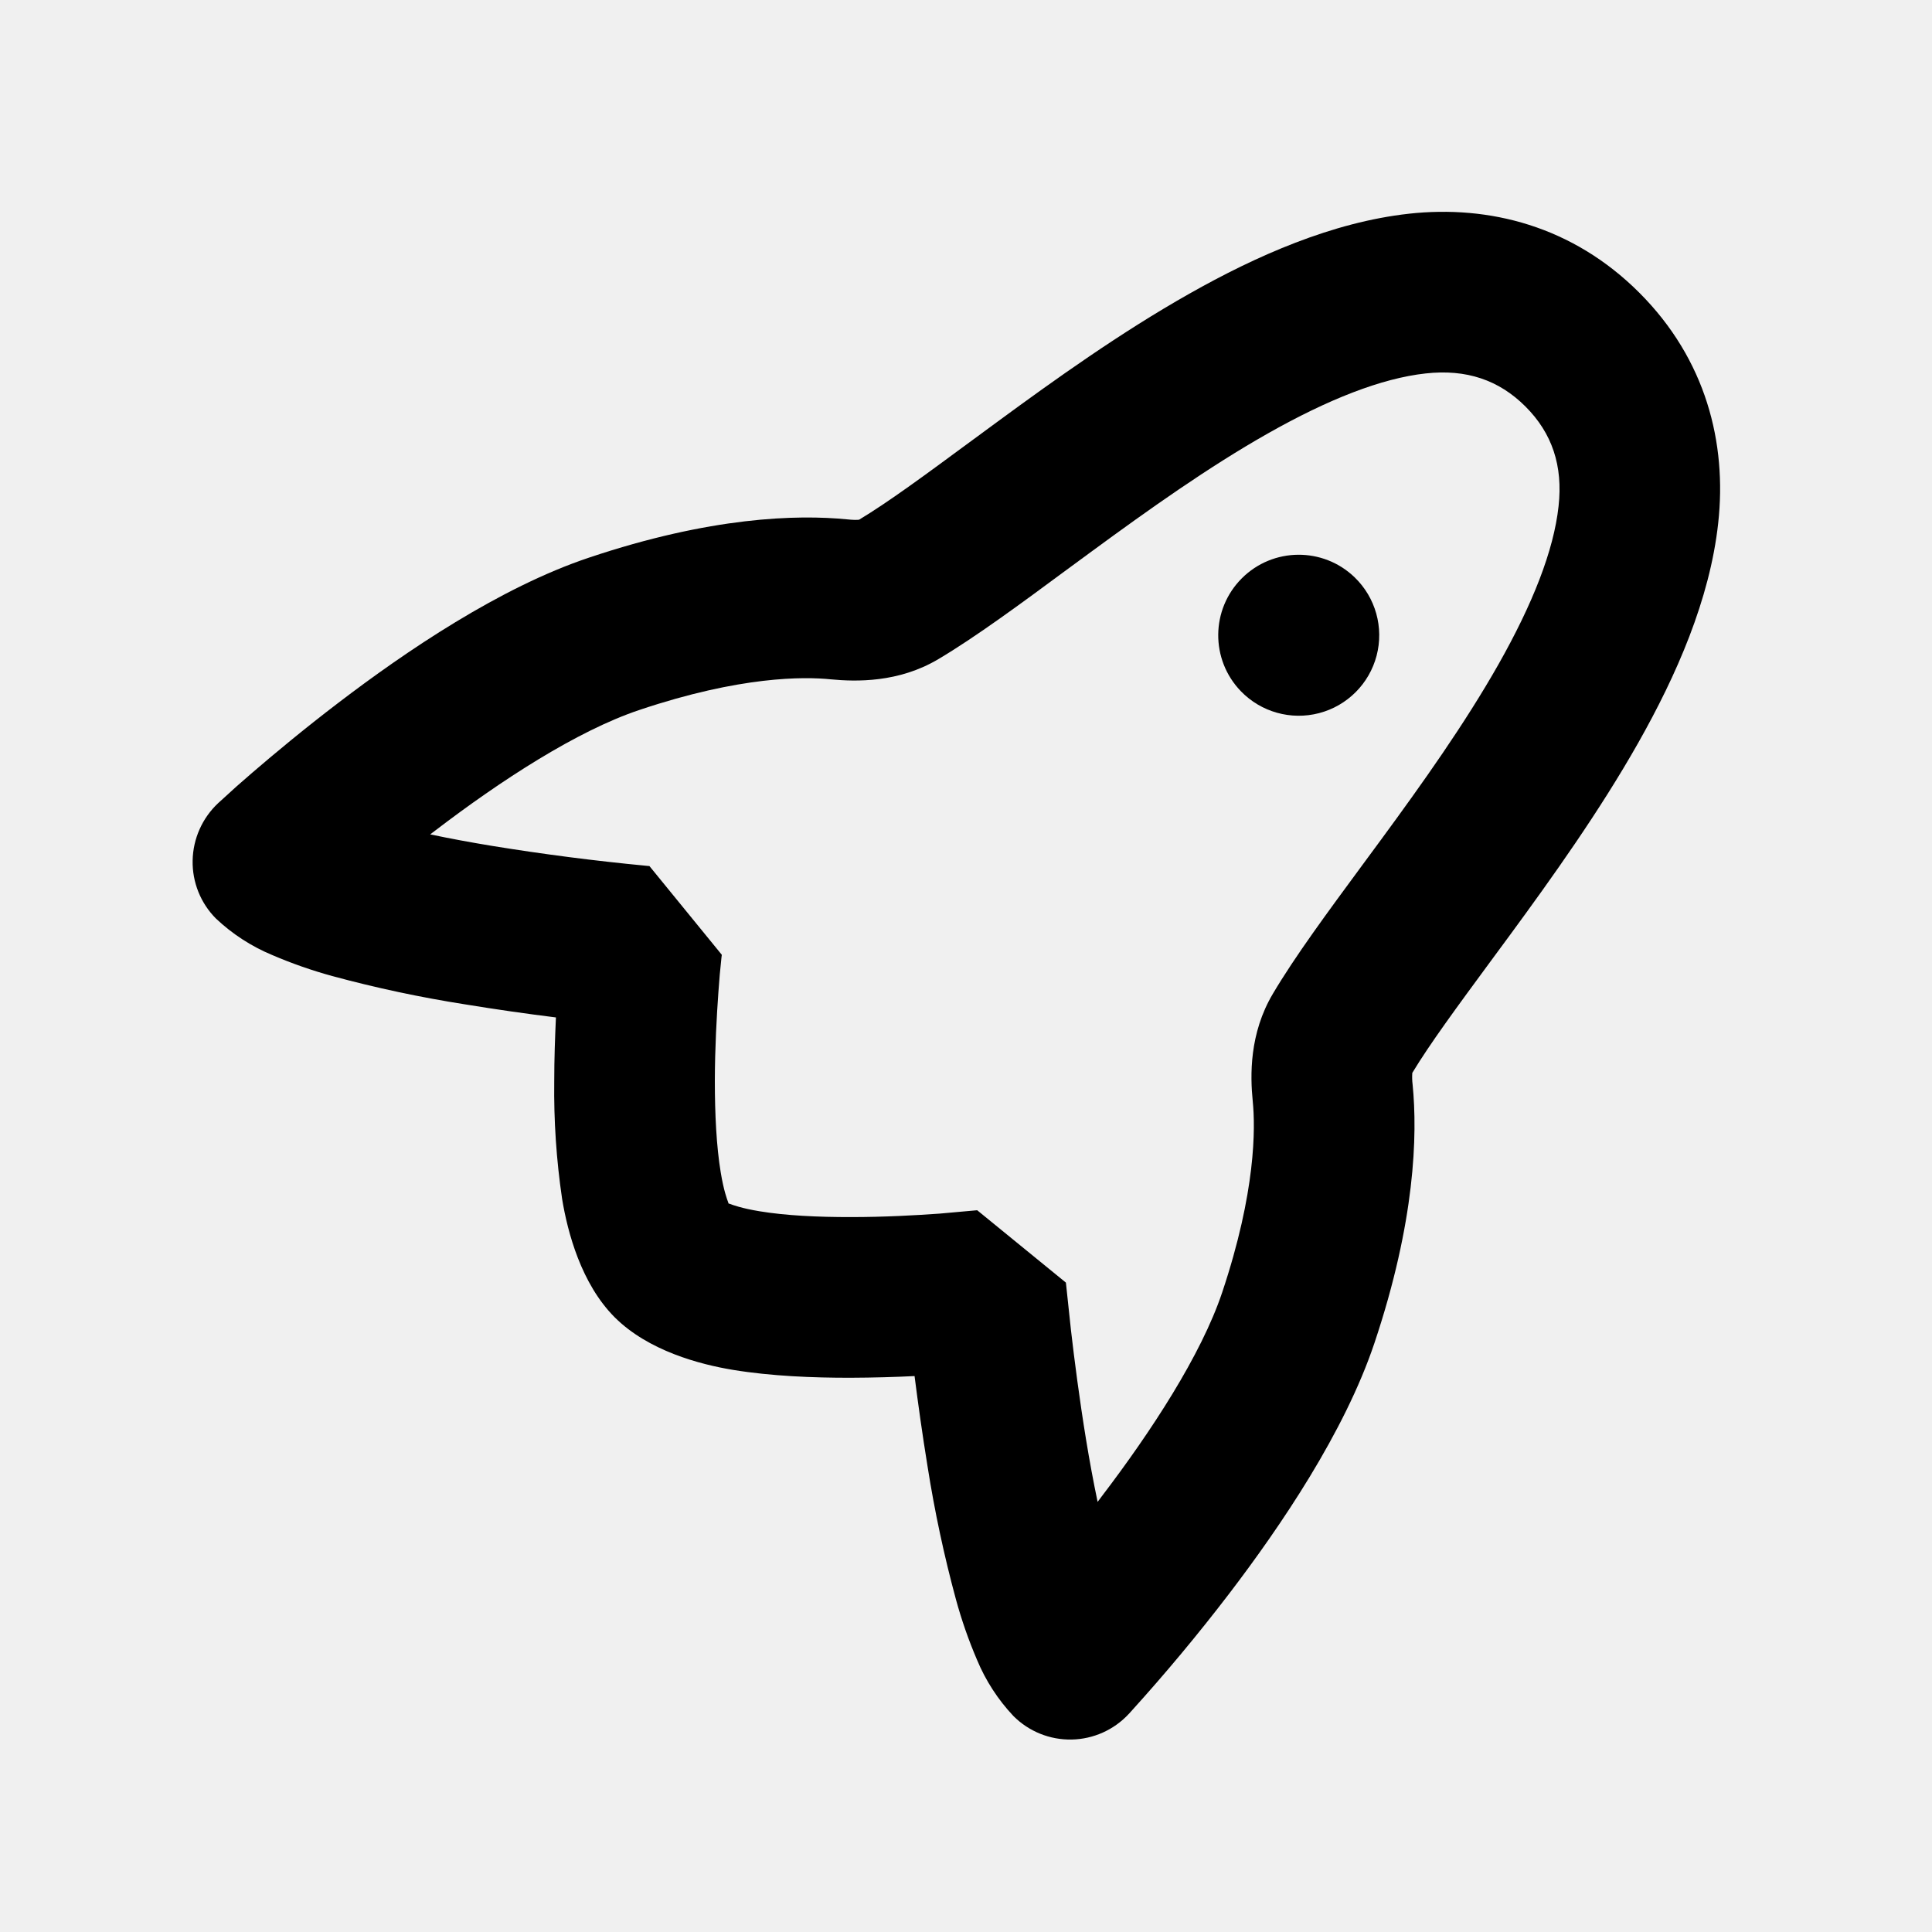
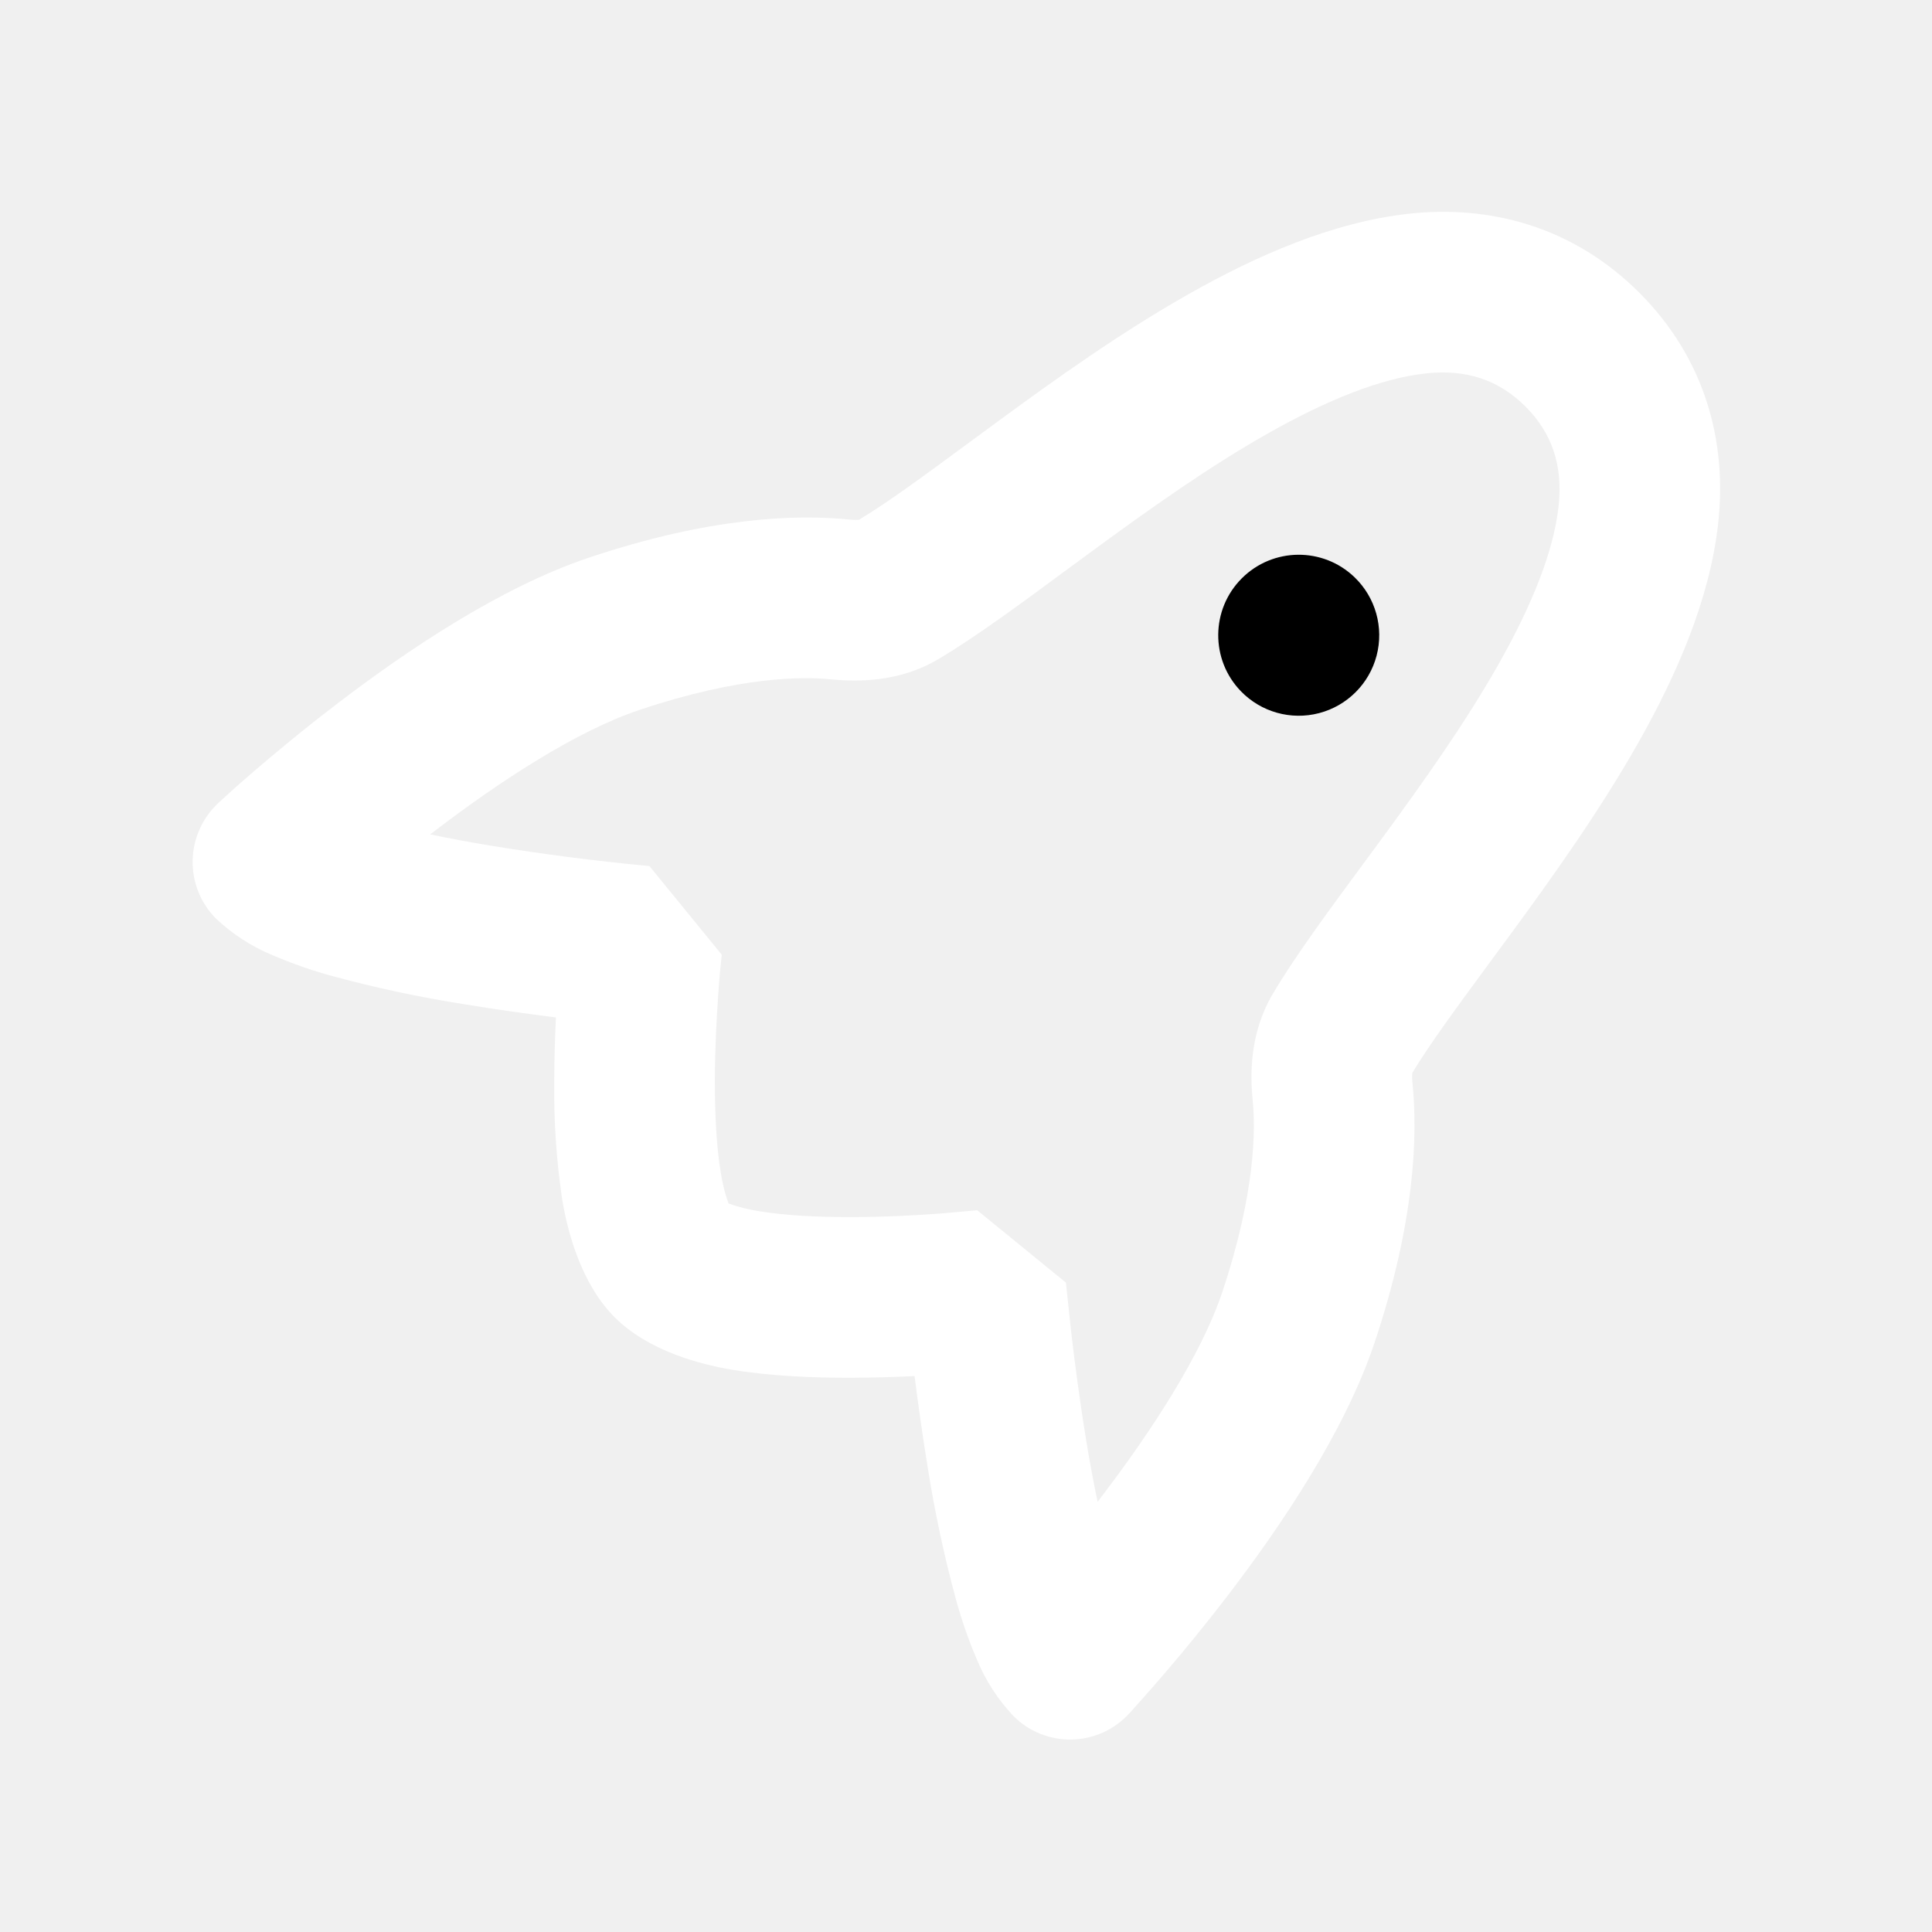
<svg xmlns="http://www.w3.org/2000/svg" width="24" height="24" role="presentation" focusable="false" viewBox="0 0 24 24">
-   <path d="M17.5 2.655c.997-.11 2.035.152 2.864.981L18.95 5.05c-.33-.33-.735-.467-1.24-.411-.55.06-1.214.323-1.961.746-.737.417-1.477.944-2.181 1.46l-.32.235c-.568.42-1.131.835-1.593 1.109-.494.293-1.019.28-1.335.25-.332-.034-1.12-.042-2.376.38-.778.26-1.728.88-2.538 1.499l-.062.047c.247.052.507.1.769.143a29.181 29.181 0 001.916.247l.03.003h.008l.899 1.102v.006l-.003.022a10.071 10.071 0 00-.039.44c-.021.294-.043.688-.044 1.098 0 .416.02.818.073 1.137.037.225.078.333.092.37l.005.017a.1.1 0 00.016.005c.038.014.146.055.371.092.32.053.72.073 1.137.072.41 0 .804-.022 1.097-.043l.468-.042 1.102.899.063.591c.042.365.105.855.188 1.363.043.262.091.522.143.77l.047-.063c.618-.81 1.239-1.76 1.5-2.538.42-1.255.413-2.044.38-2.376-.032-.316-.044-.84.25-1.335.273-.462.688-1.024 1.108-1.594l.235-.319c.517-.704 1.043-1.444 1.46-2.18.423-.748.686-1.411.746-1.963.056-.504-.08-.908-.411-1.239l1.414-1.414c.829.829 1.09 1.867.98 2.863-.104.95-.52 1.892-.994 2.73-.48.848-1.068 1.671-1.588 2.38l-.255.346c-.412.56-.745 1.012-.963 1.373a.747.747 0 00.004.145c.062.627.032 1.7-.474 3.21-.372 1.11-1.168 2.28-1.807 3.117a22.826 22.826 0 01-1.213 1.456l-.027.03-.003.003a.994.994 0 01-1.435.028 2.305 2.305 0 01-.453-.7 5.743 5.743 0 01-.26-.745 15.5 15.5 0 01-.353-1.652c-.066-.405-.12-.795-.162-1.126-.241.012-.511.02-.792.021-.465.001-.99-.02-1.464-.098-.413-.068-1.052-.237-1.469-.653-.416-.417-.585-1.056-.653-1.469a9.188 9.188 0 01-.098-1.464c0-.28.01-.55.021-.792a30.003 30.003 0 01-1.126-.162 15.5 15.5 0 01-1.652-.352 5.74 5.74 0 01-.746-.261 2.306 2.306 0 01-.699-.453.994.994 0 01-.29-.722c.005-.27.12-.528.318-.713l.003-.003.007-.006.023-.021a12.449 12.449 0 01.393-.35c.262-.225.63-.533 1.063-.863.838-.64 2.008-1.435 3.117-1.806 1.51-.507 2.583-.537 3.21-.475.074.008.12.007.145.004.361-.217.813-.55 1.373-.963l.347-.255c.708-.52 1.53-1.108 2.38-1.588.837-.474 1.78-.89 2.729-.995z" fill="currentColor" />
+   <path d="M17.5 2.655c.997-.11 2.035.152 2.864.981L18.95 5.05c-.33-.33-.735-.467-1.24-.411-.55.06-1.214.323-1.961.746-.737.417-1.477.944-2.181 1.46l-.32.235c-.568.42-1.131.835-1.593 1.109-.494.293-1.019.28-1.335.25-.332-.034-1.12-.042-2.376.38-.778.26-1.728.88-2.538 1.499l-.062.047c.247.052.507.1.769.143a29.181 29.181 0 001.916.247l.03.003h.008l.899 1.102v.006l-.003.022a10.071 10.071 0 00-.039.44c-.021.294-.043.688-.044 1.098 0 .416.02.818.073 1.137.037.225.078.333.092.37l.005.017a.1.1 0 00.016.005c.038.014.146.055.371.092.32.053.72.073 1.137.072.41 0 .804-.022 1.097-.043l.468-.042 1.102.899.063.591c.042.365.105.855.188 1.363.043.262.091.522.143.77l.047-.063c.618-.81 1.239-1.76 1.5-2.538.42-1.255.413-2.044.38-2.376-.032-.316-.044-.84.25-1.335.273-.462.688-1.024 1.108-1.594l.235-.319c.517-.704 1.043-1.444 1.46-2.18.423-.748.686-1.411.746-1.963.056-.504-.08-.908-.411-1.239l1.414-1.414c.829.829 1.09 1.867.98 2.863-.104.95-.52 1.892-.994 2.73-.48.848-1.068 1.671-1.588 2.38l-.255.346c-.412.56-.745 1.012-.963 1.373a.747.747 0 00.004.145c.062.627.032 1.7-.474 3.21-.372 1.11-1.168 2.28-1.807 3.117a22.826 22.826 0 01-1.213 1.456l-.027.03-.003.003a.994.994 0 01-1.435.028 2.305 2.305 0 01-.453-.7 5.743 5.743 0 01-.26-.745 15.5 15.5 0 01-.353-1.652c-.066-.405-.12-.795-.162-1.126-.241.012-.511.02-.792.021-.465.001-.99-.02-1.464-.098-.413-.068-1.052-.237-1.469-.653-.416-.417-.585-1.056-.653-1.469a9.188 9.188 0 01-.098-1.464c0-.28.01-.55.021-.792a30.003 30.003 0 01-1.126-.162 15.5 15.5 0 01-1.652-.352 5.74 5.74 0 01-.746-.261 2.306 2.306 0 01-.699-.453.994.994 0 01-.29-.722c.005-.27.12-.528.318-.713l.003-.003.007-.006.023-.021a12.449 12.449 0 01.393-.35c.262-.225.63-.533 1.063-.863.838-.64 2.008-1.435 3.117-1.806 1.51-.507 2.583-.537 3.21-.475.074.008.12.007.145.004.361-.217.813-.55 1.373-.963l.347-.255c.708-.52 1.53-1.108 2.38-1.588.837-.474 1.78-.89 2.729-.995z" fill="white" />
  <path d="M15.414 8.586a1 1 0 101.414-1.414 1 1 0 00-1.414 1.414z" fill="currentColor" />
</svg>
